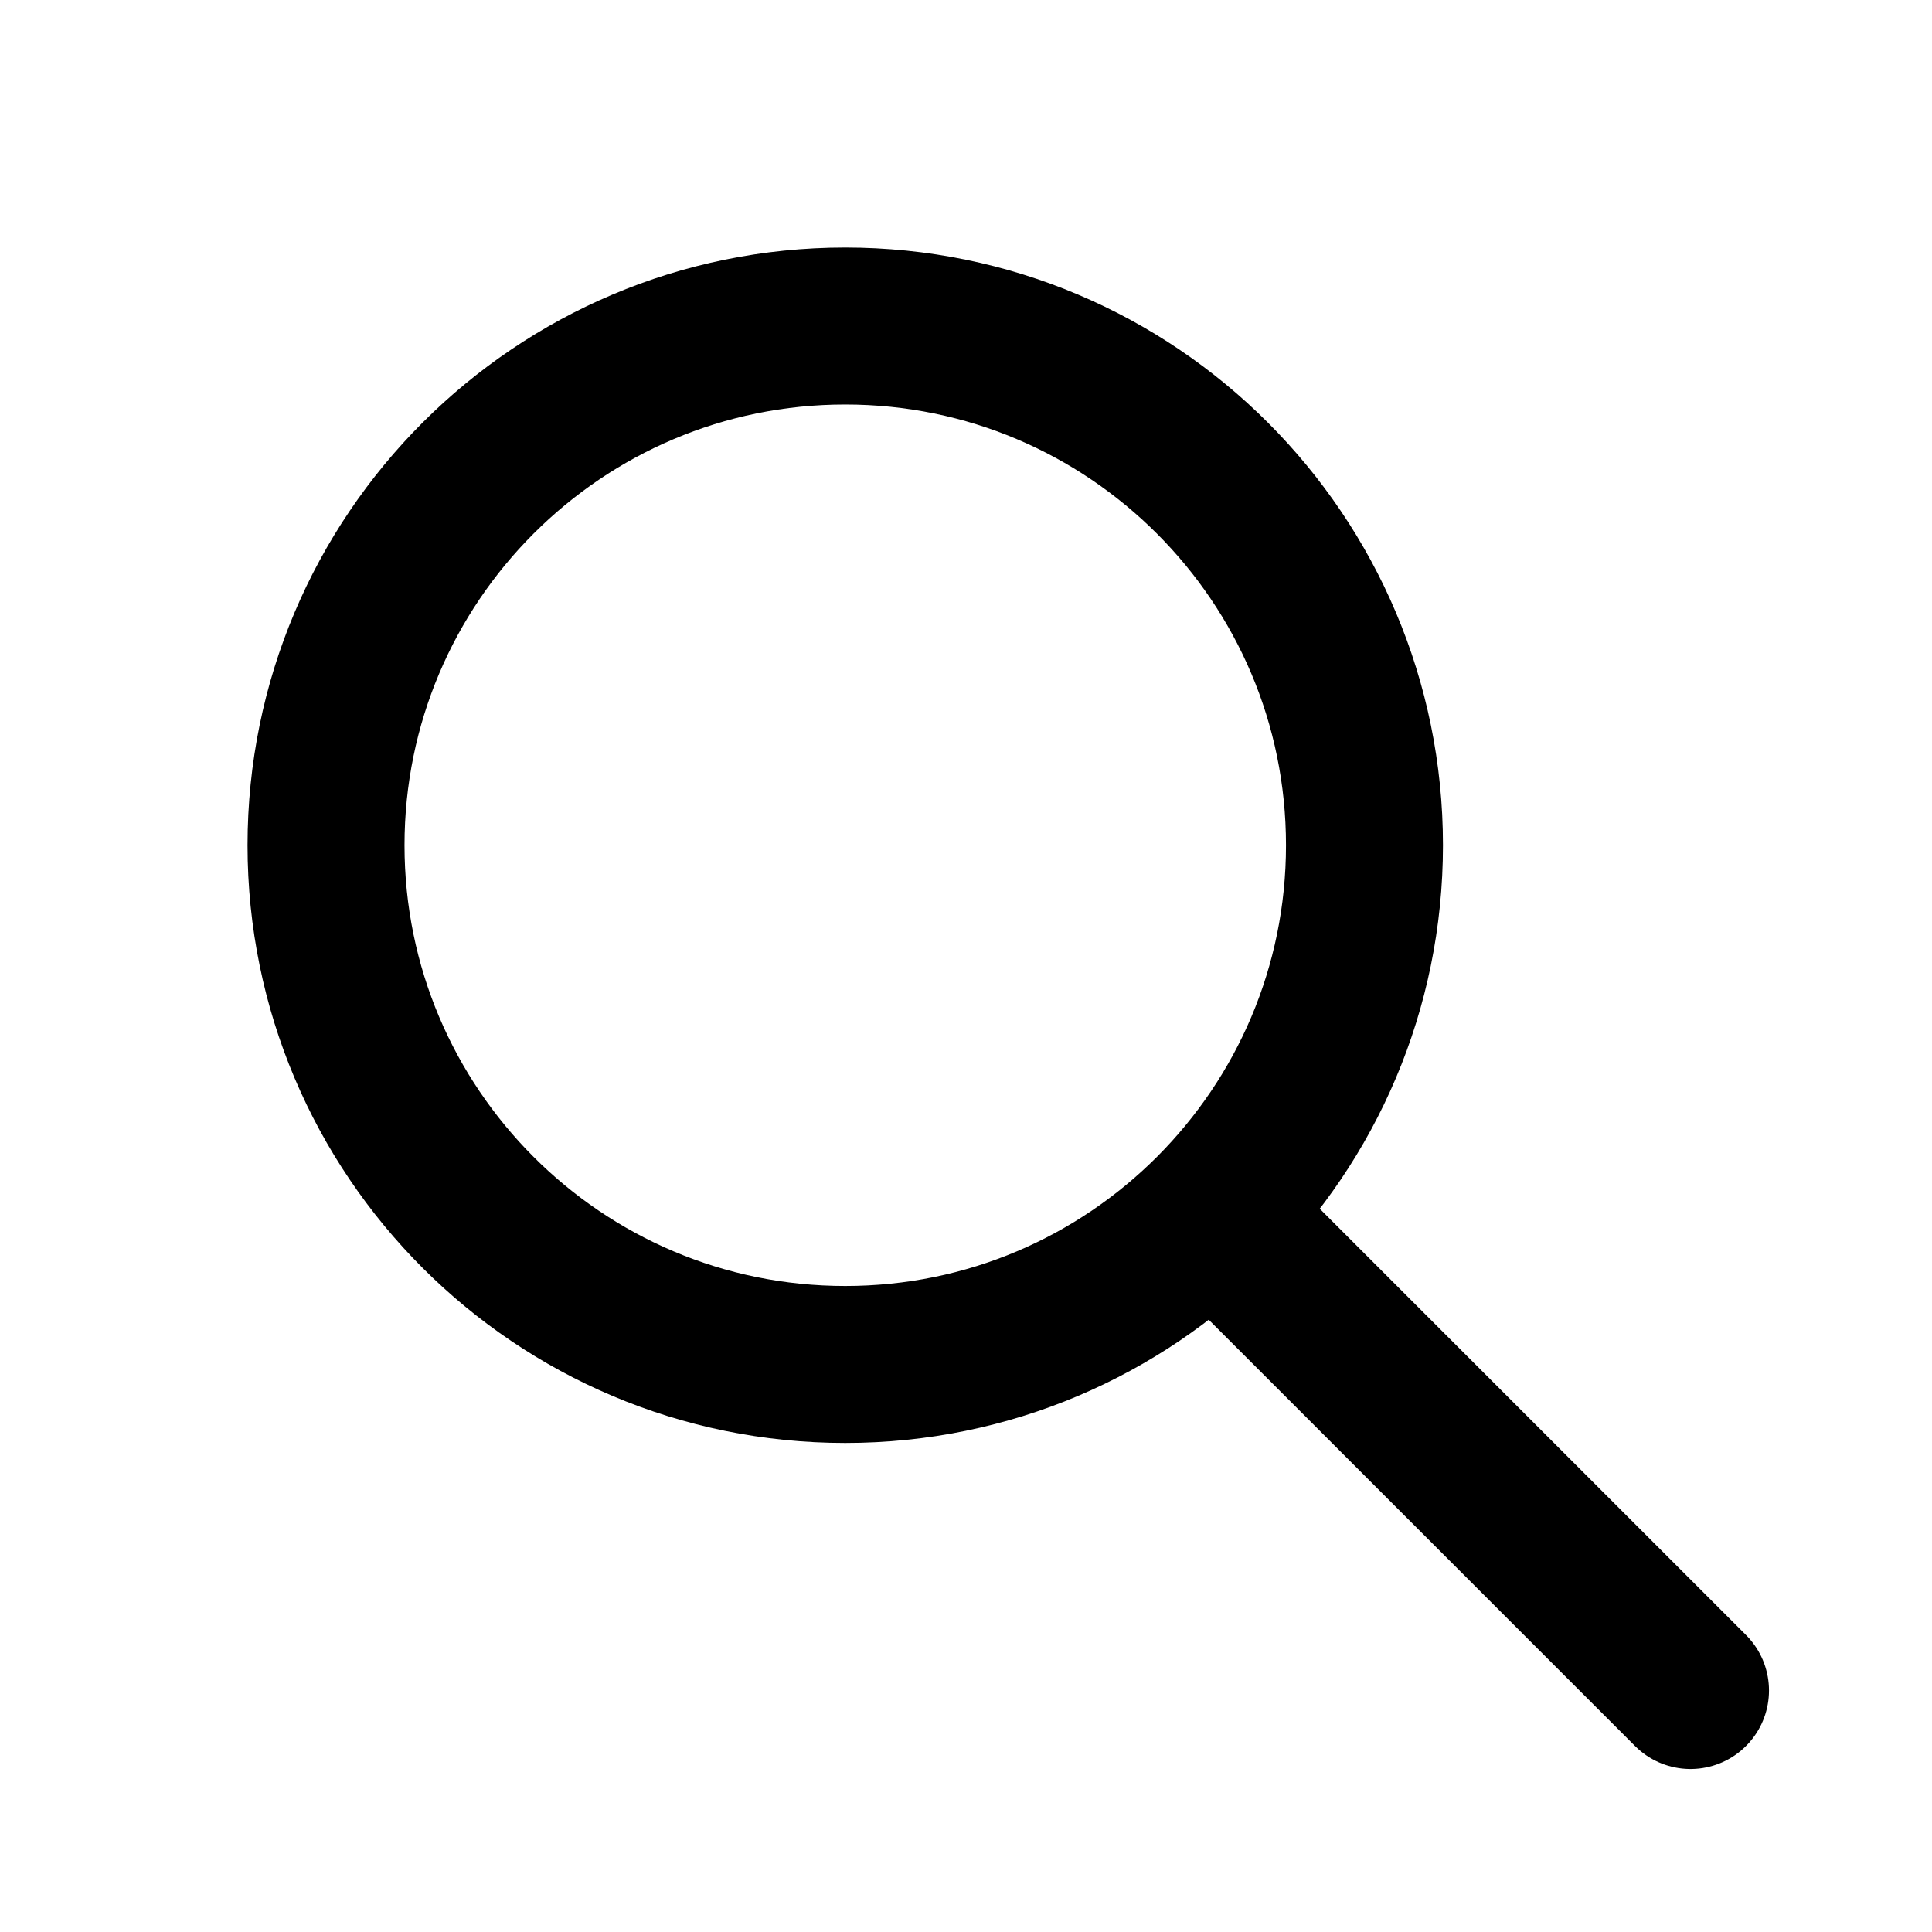
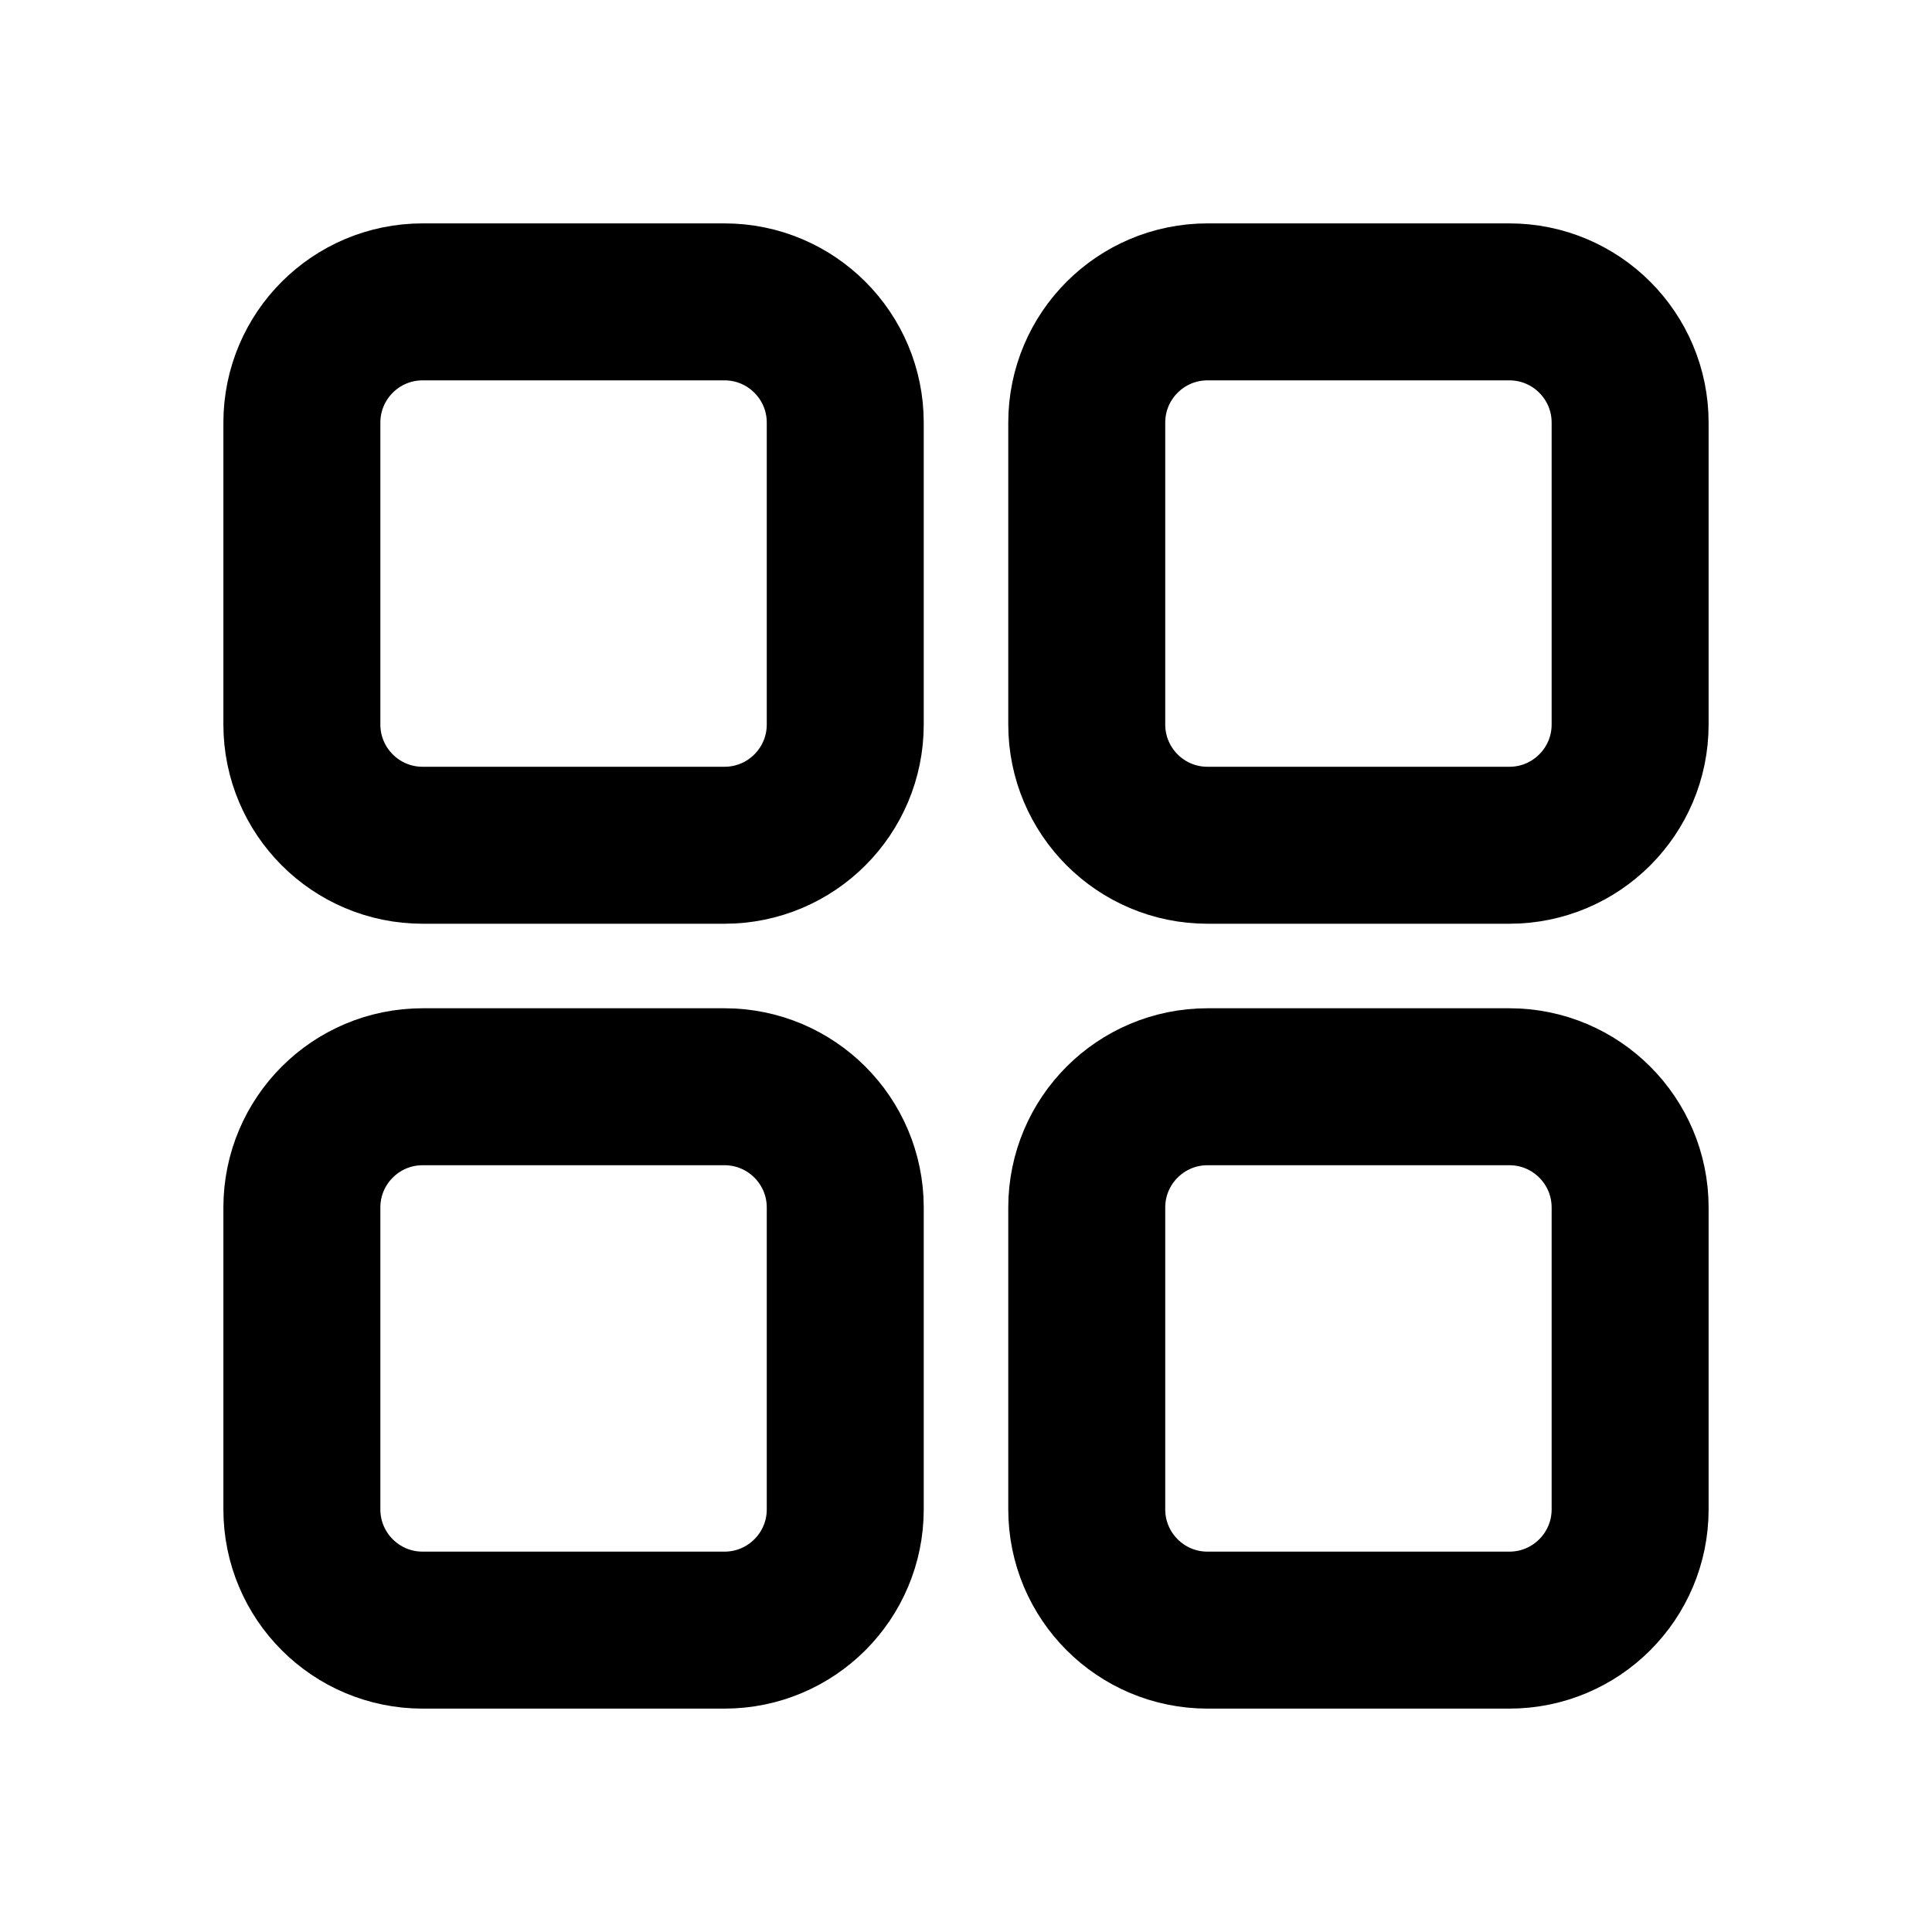
- <svg xmlns="http://www.w3.org/2000/svg" viewBox="0 0 16 16" fill="none" stroke="currentColor" stroke-width="1.3" stroke-linecap="round">
-   <circle cx="7" cy="7" r="4.3" />
-   <path d="m10.3 10.3 3.7 3.7" />
+ <svg xmlns="http://www.w3.org/2000/svg" viewBox="0 0 16 16" fill="none" stroke="currentColor" stroke-width="1.3" stroke-linejoin="round">
+   <rect x="2.5" y="2.5" width="4.5" height="4.5" rx="1" />
+   <rect x="9" y="2.5" width="4.5" height="4.5" rx="1" />
+   <rect x="2.5" y="9" width="4.5" height="4.5" rx="1" />
+   <rect x="9" y="9" width="4.5" height="4.5" rx="1" />
</svg>
